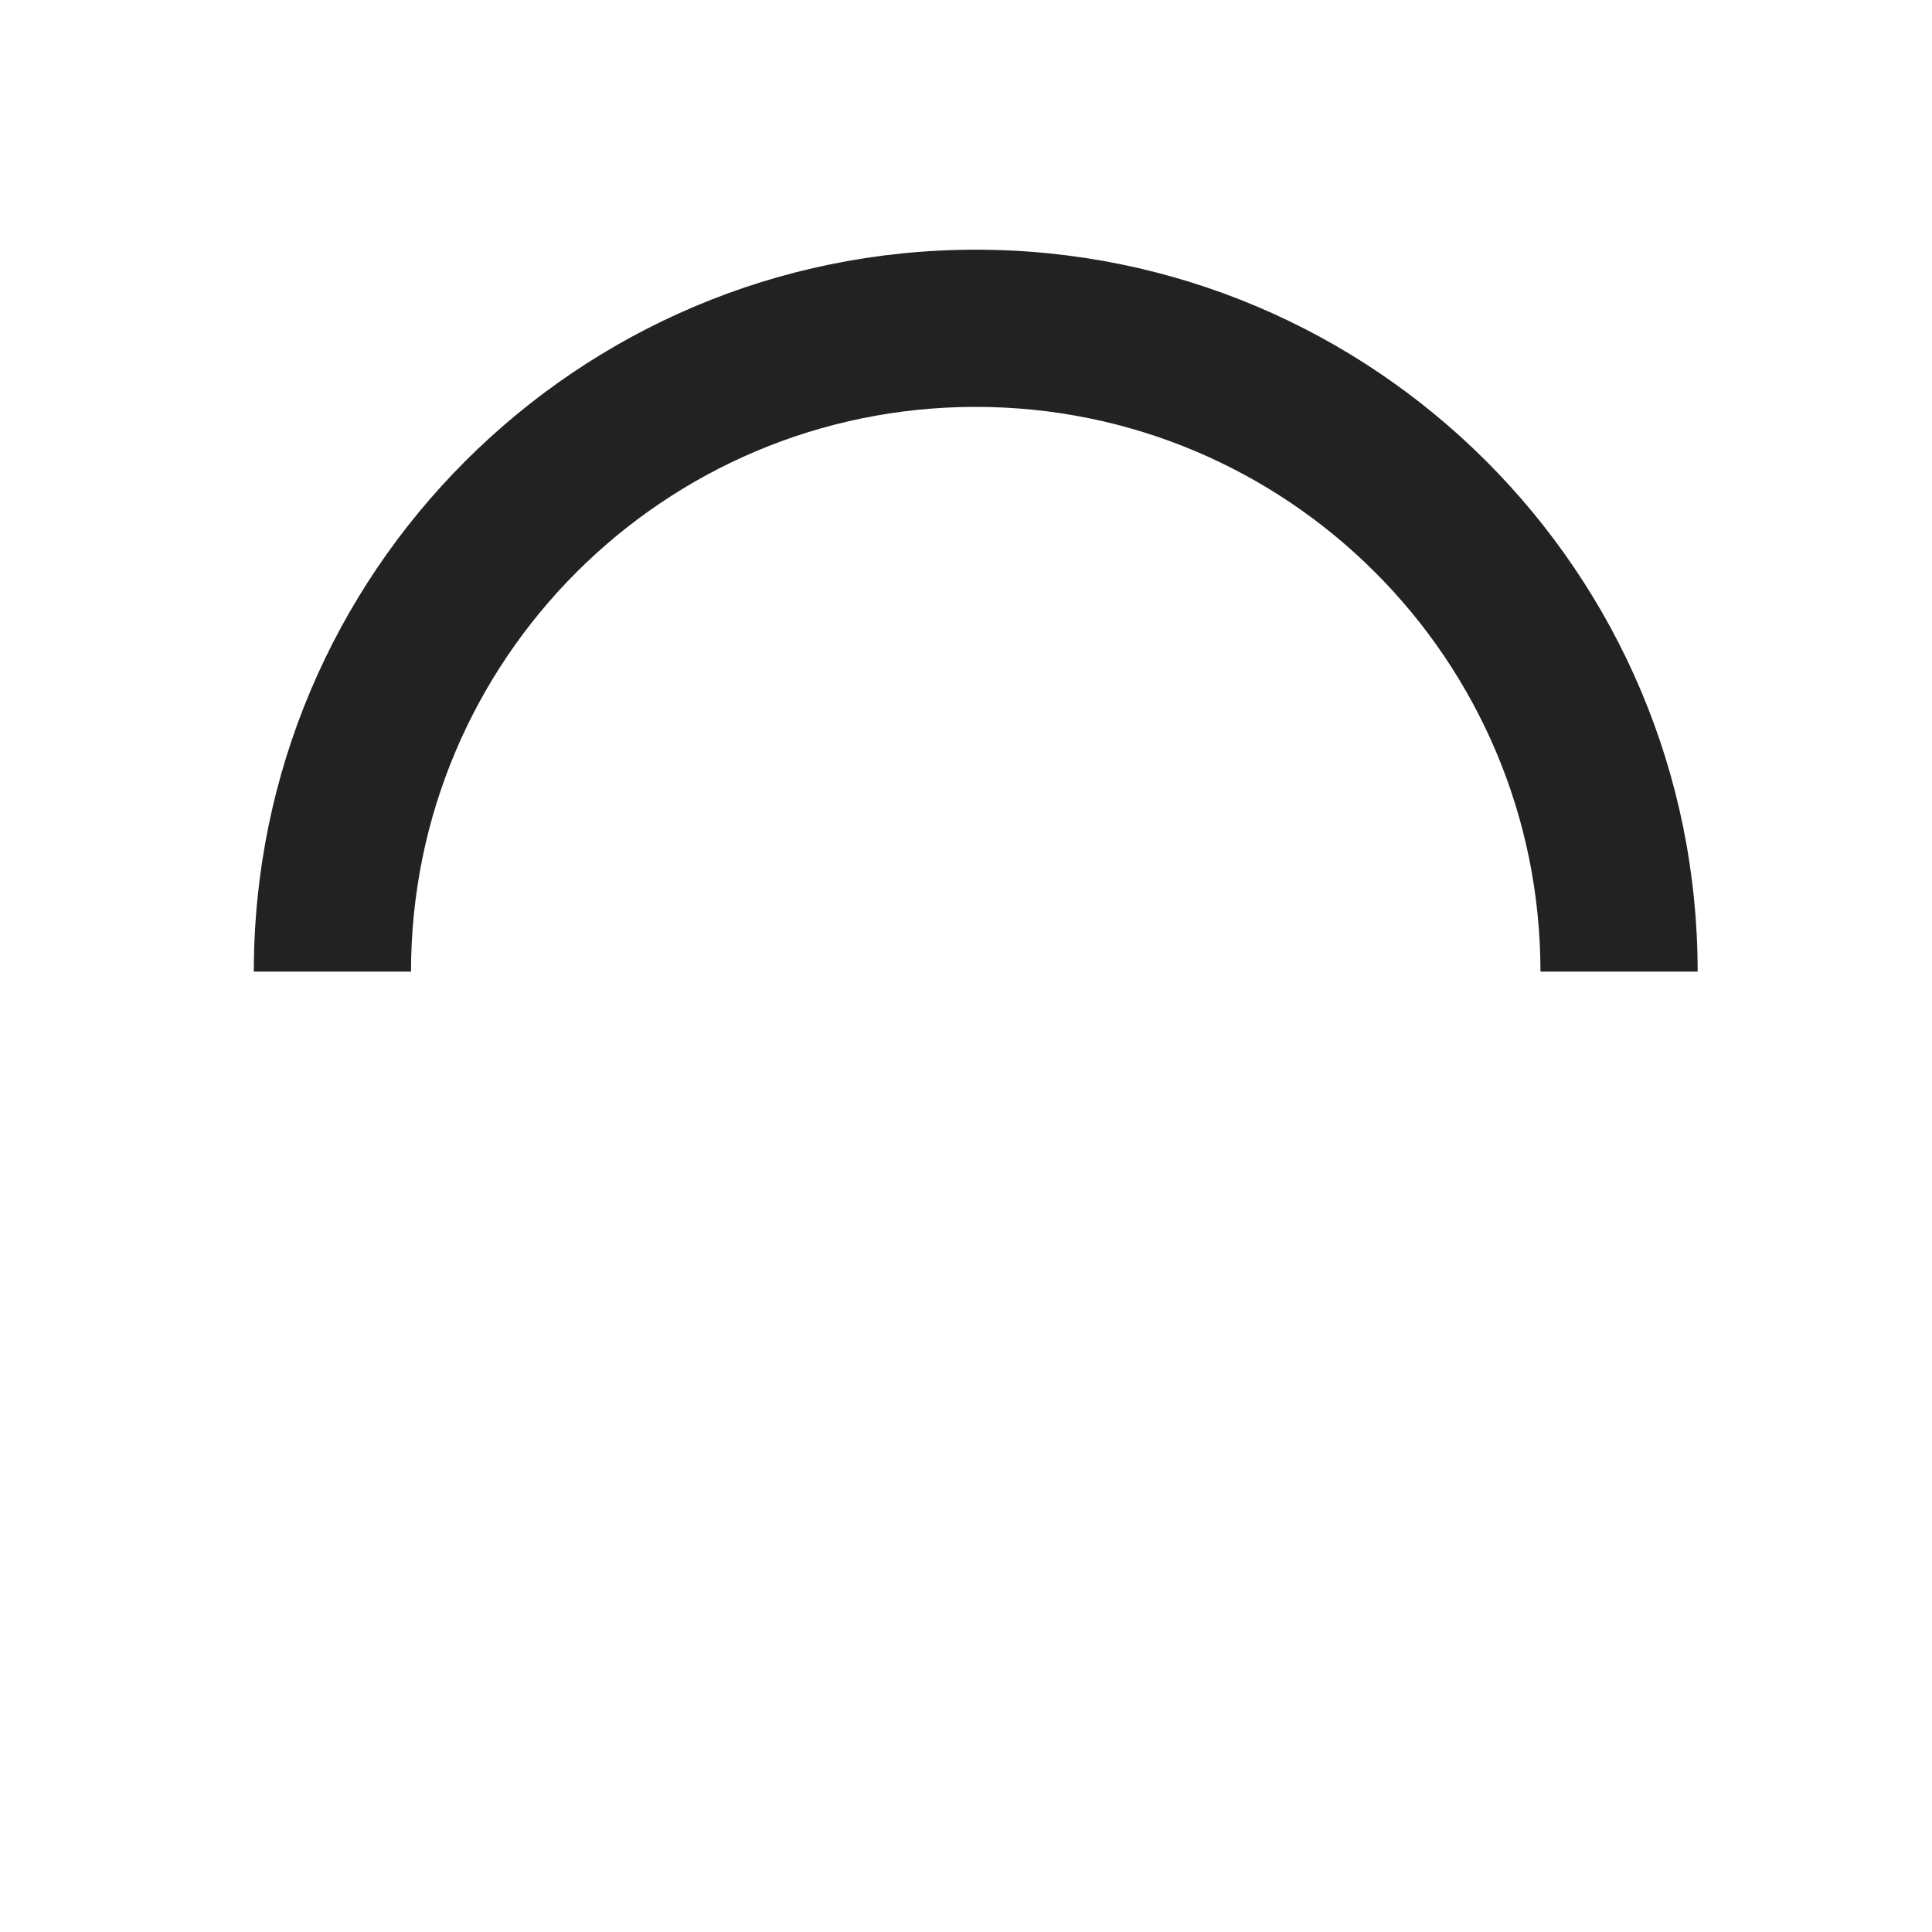
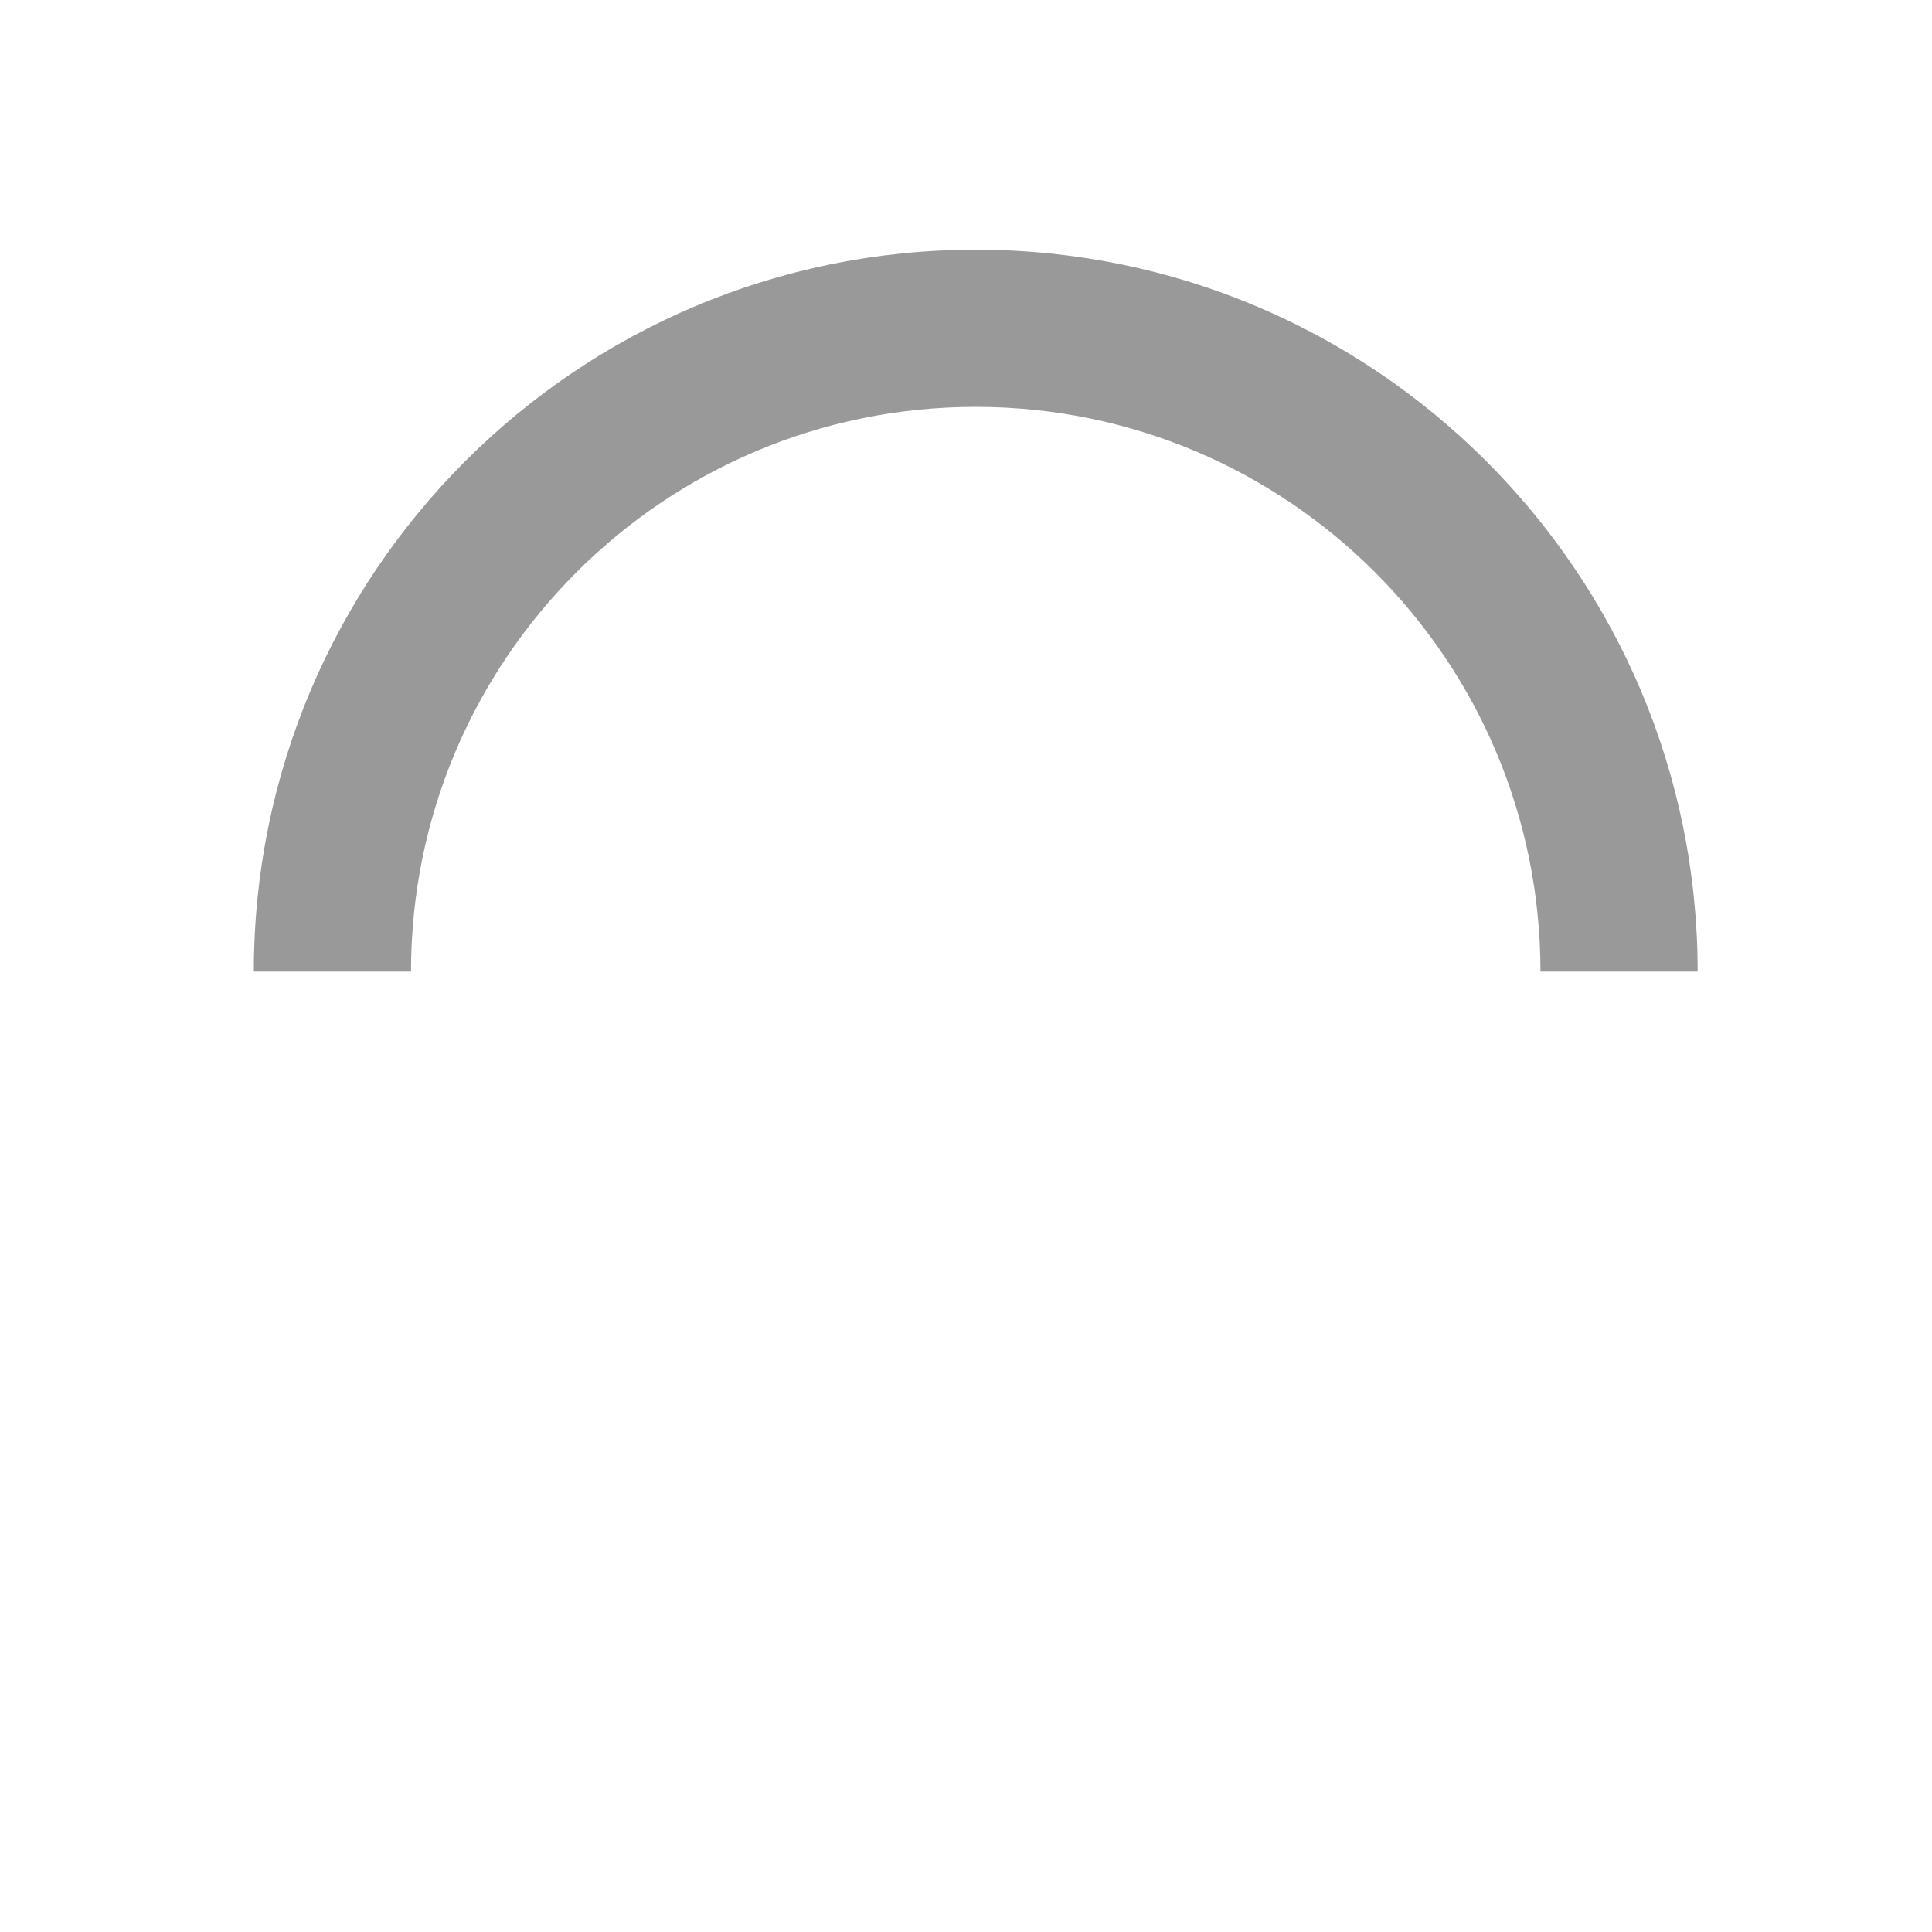
- <svg xmlns="http://www.w3.org/2000/svg" version="1.1" x="0px" y="0px" width="32px" height="32px" viewBox="0 0 50 50" xml:space="preserve">
-   <path fill="#222" d="M43.935,25.145c0-10.318-8.364-18.683-18.683-18.683c-10.318,0-18.683,8.365-18.683,18.683h4.068c0-8.071,6.543-14.615,14.615-14.615c8.072,0,14.615,6.543,14.615,14.615H43.935z">
+ <svg xmlns="http://www.w3.org/2000/svg" version="1.1" x="0px" y="0px" width="22px" height="22px" viewBox="0 0 50 50" xml:space="preserve">
+   <path fill="#999" d="M43.935,25.145c0-10.318-8.364-18.683-18.683-18.683c-10.318,0-18.683,8.365-18.683,18.683h4.068c0-8.071,6.543-14.615,14.615-14.615c8.072,0,14.615,6.543,14.615,14.615H43.935z">
    </path>
</svg>
